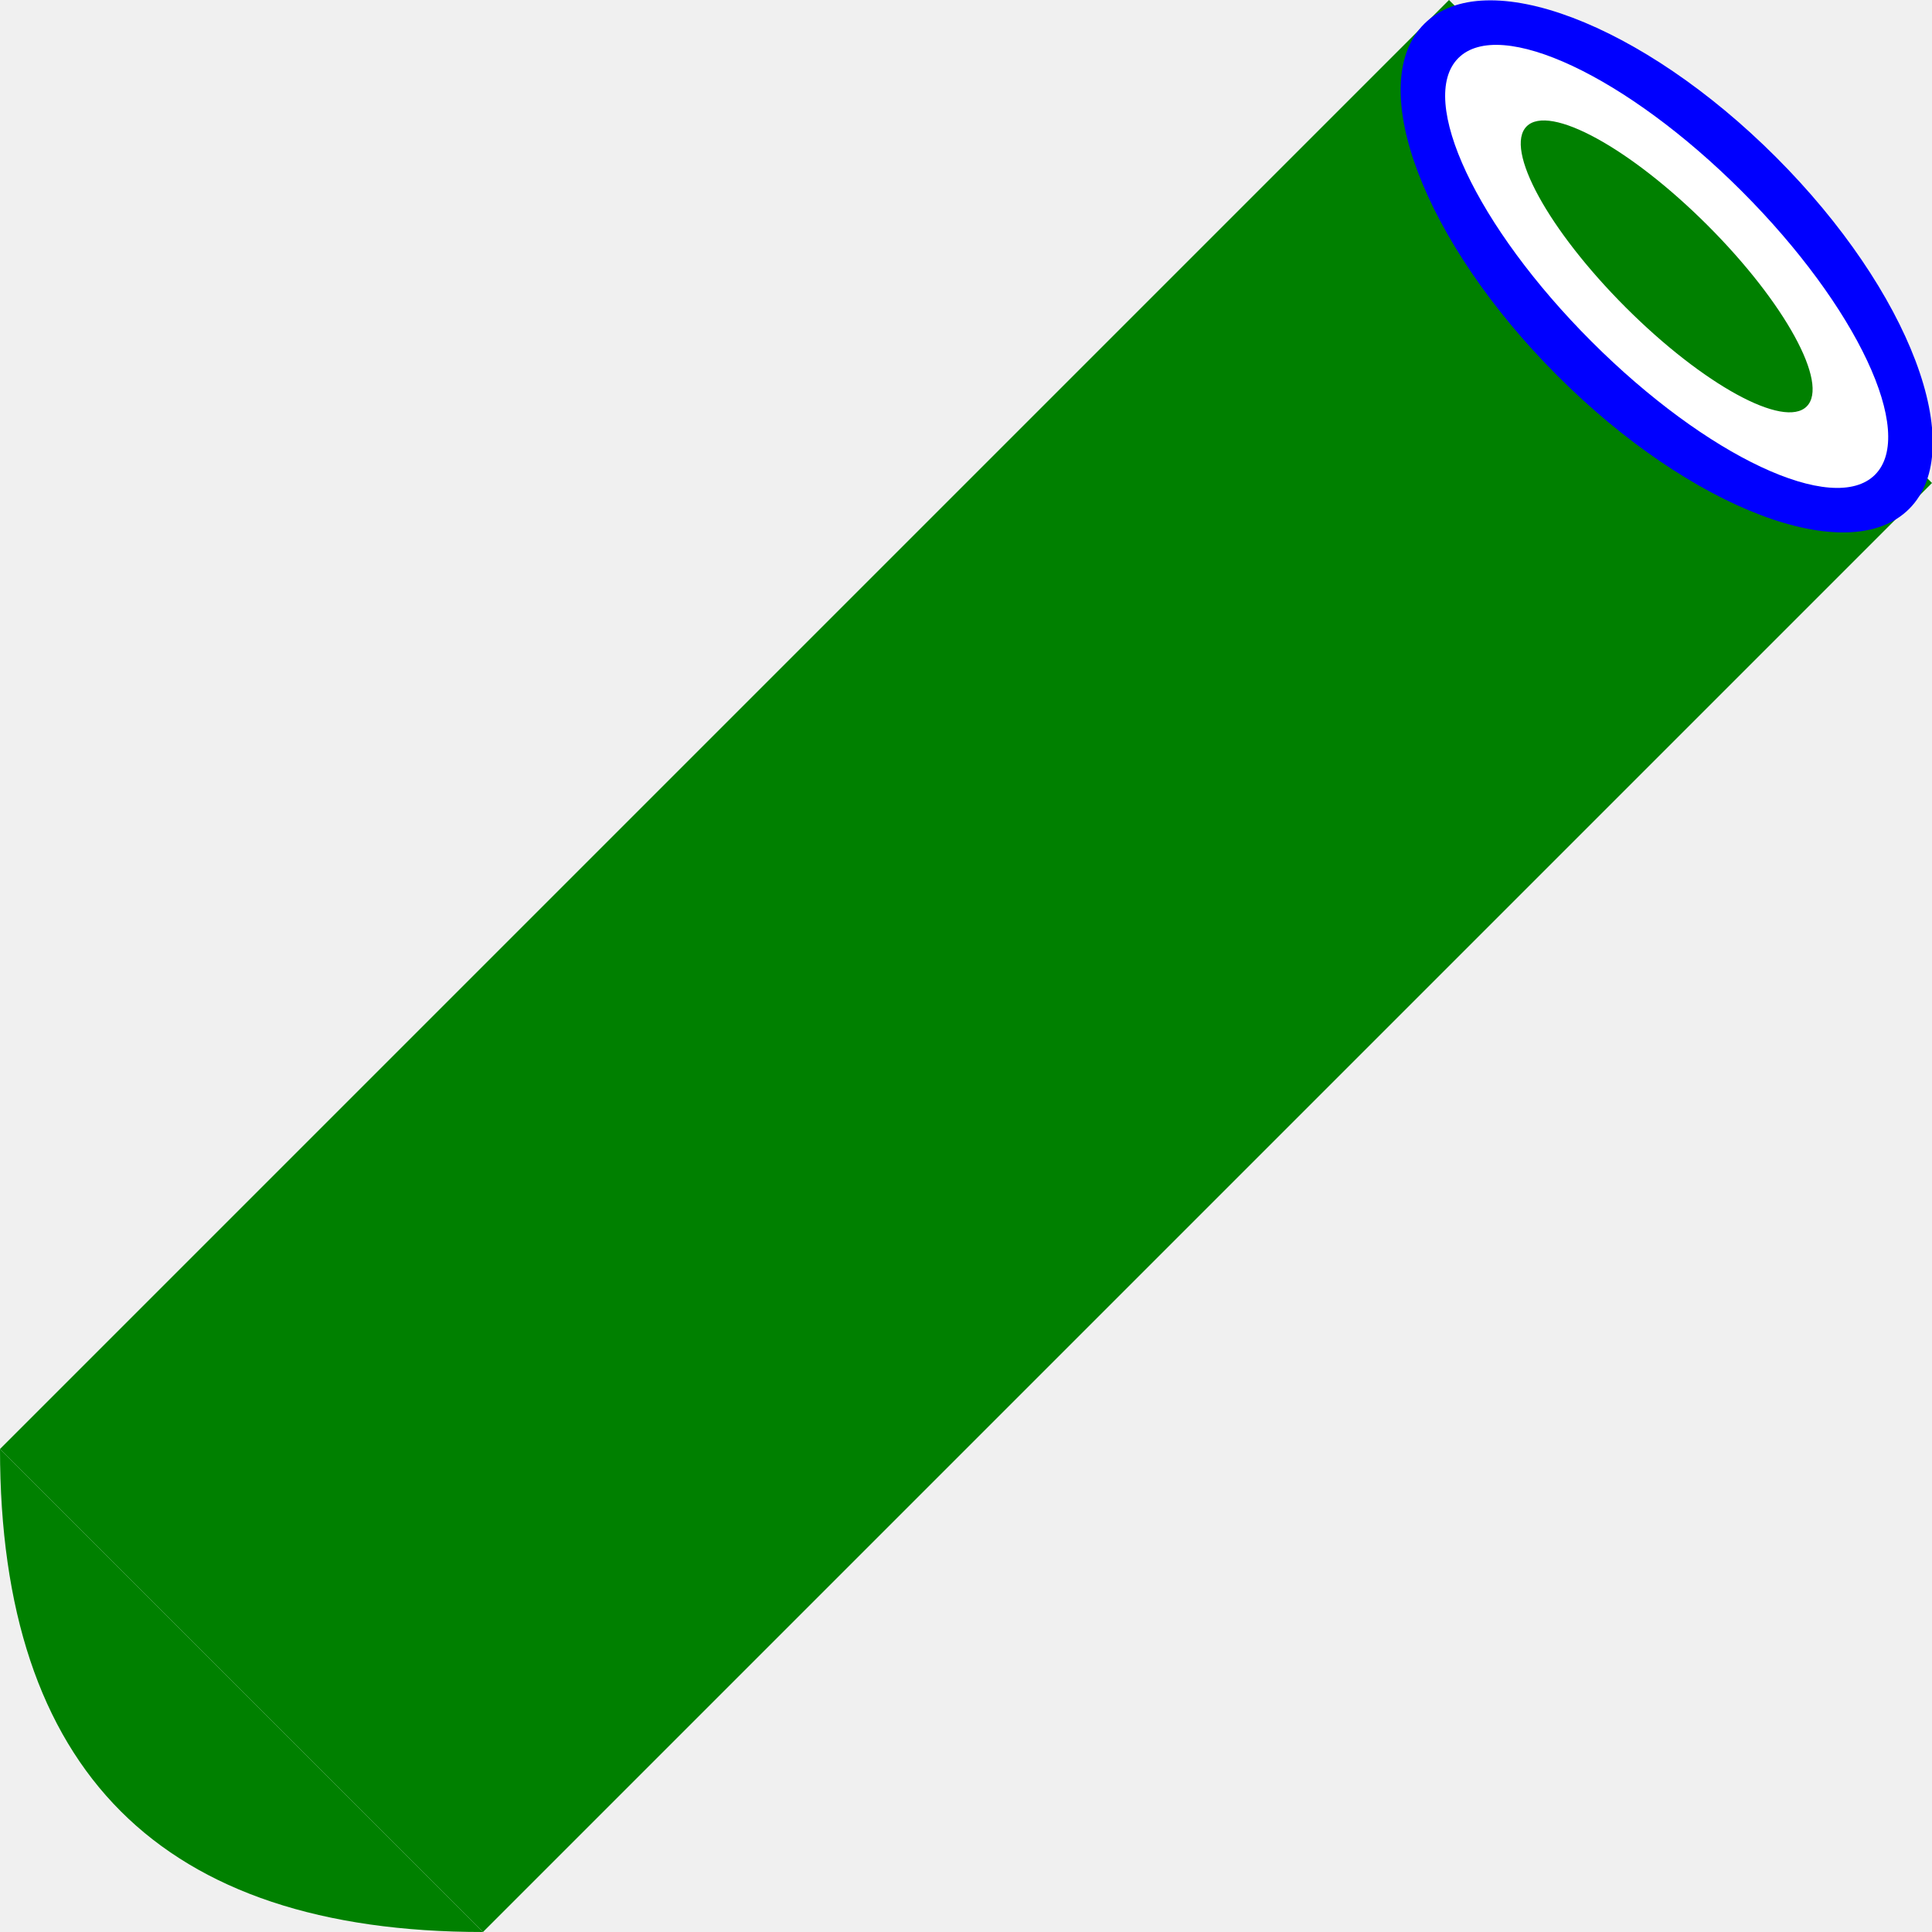
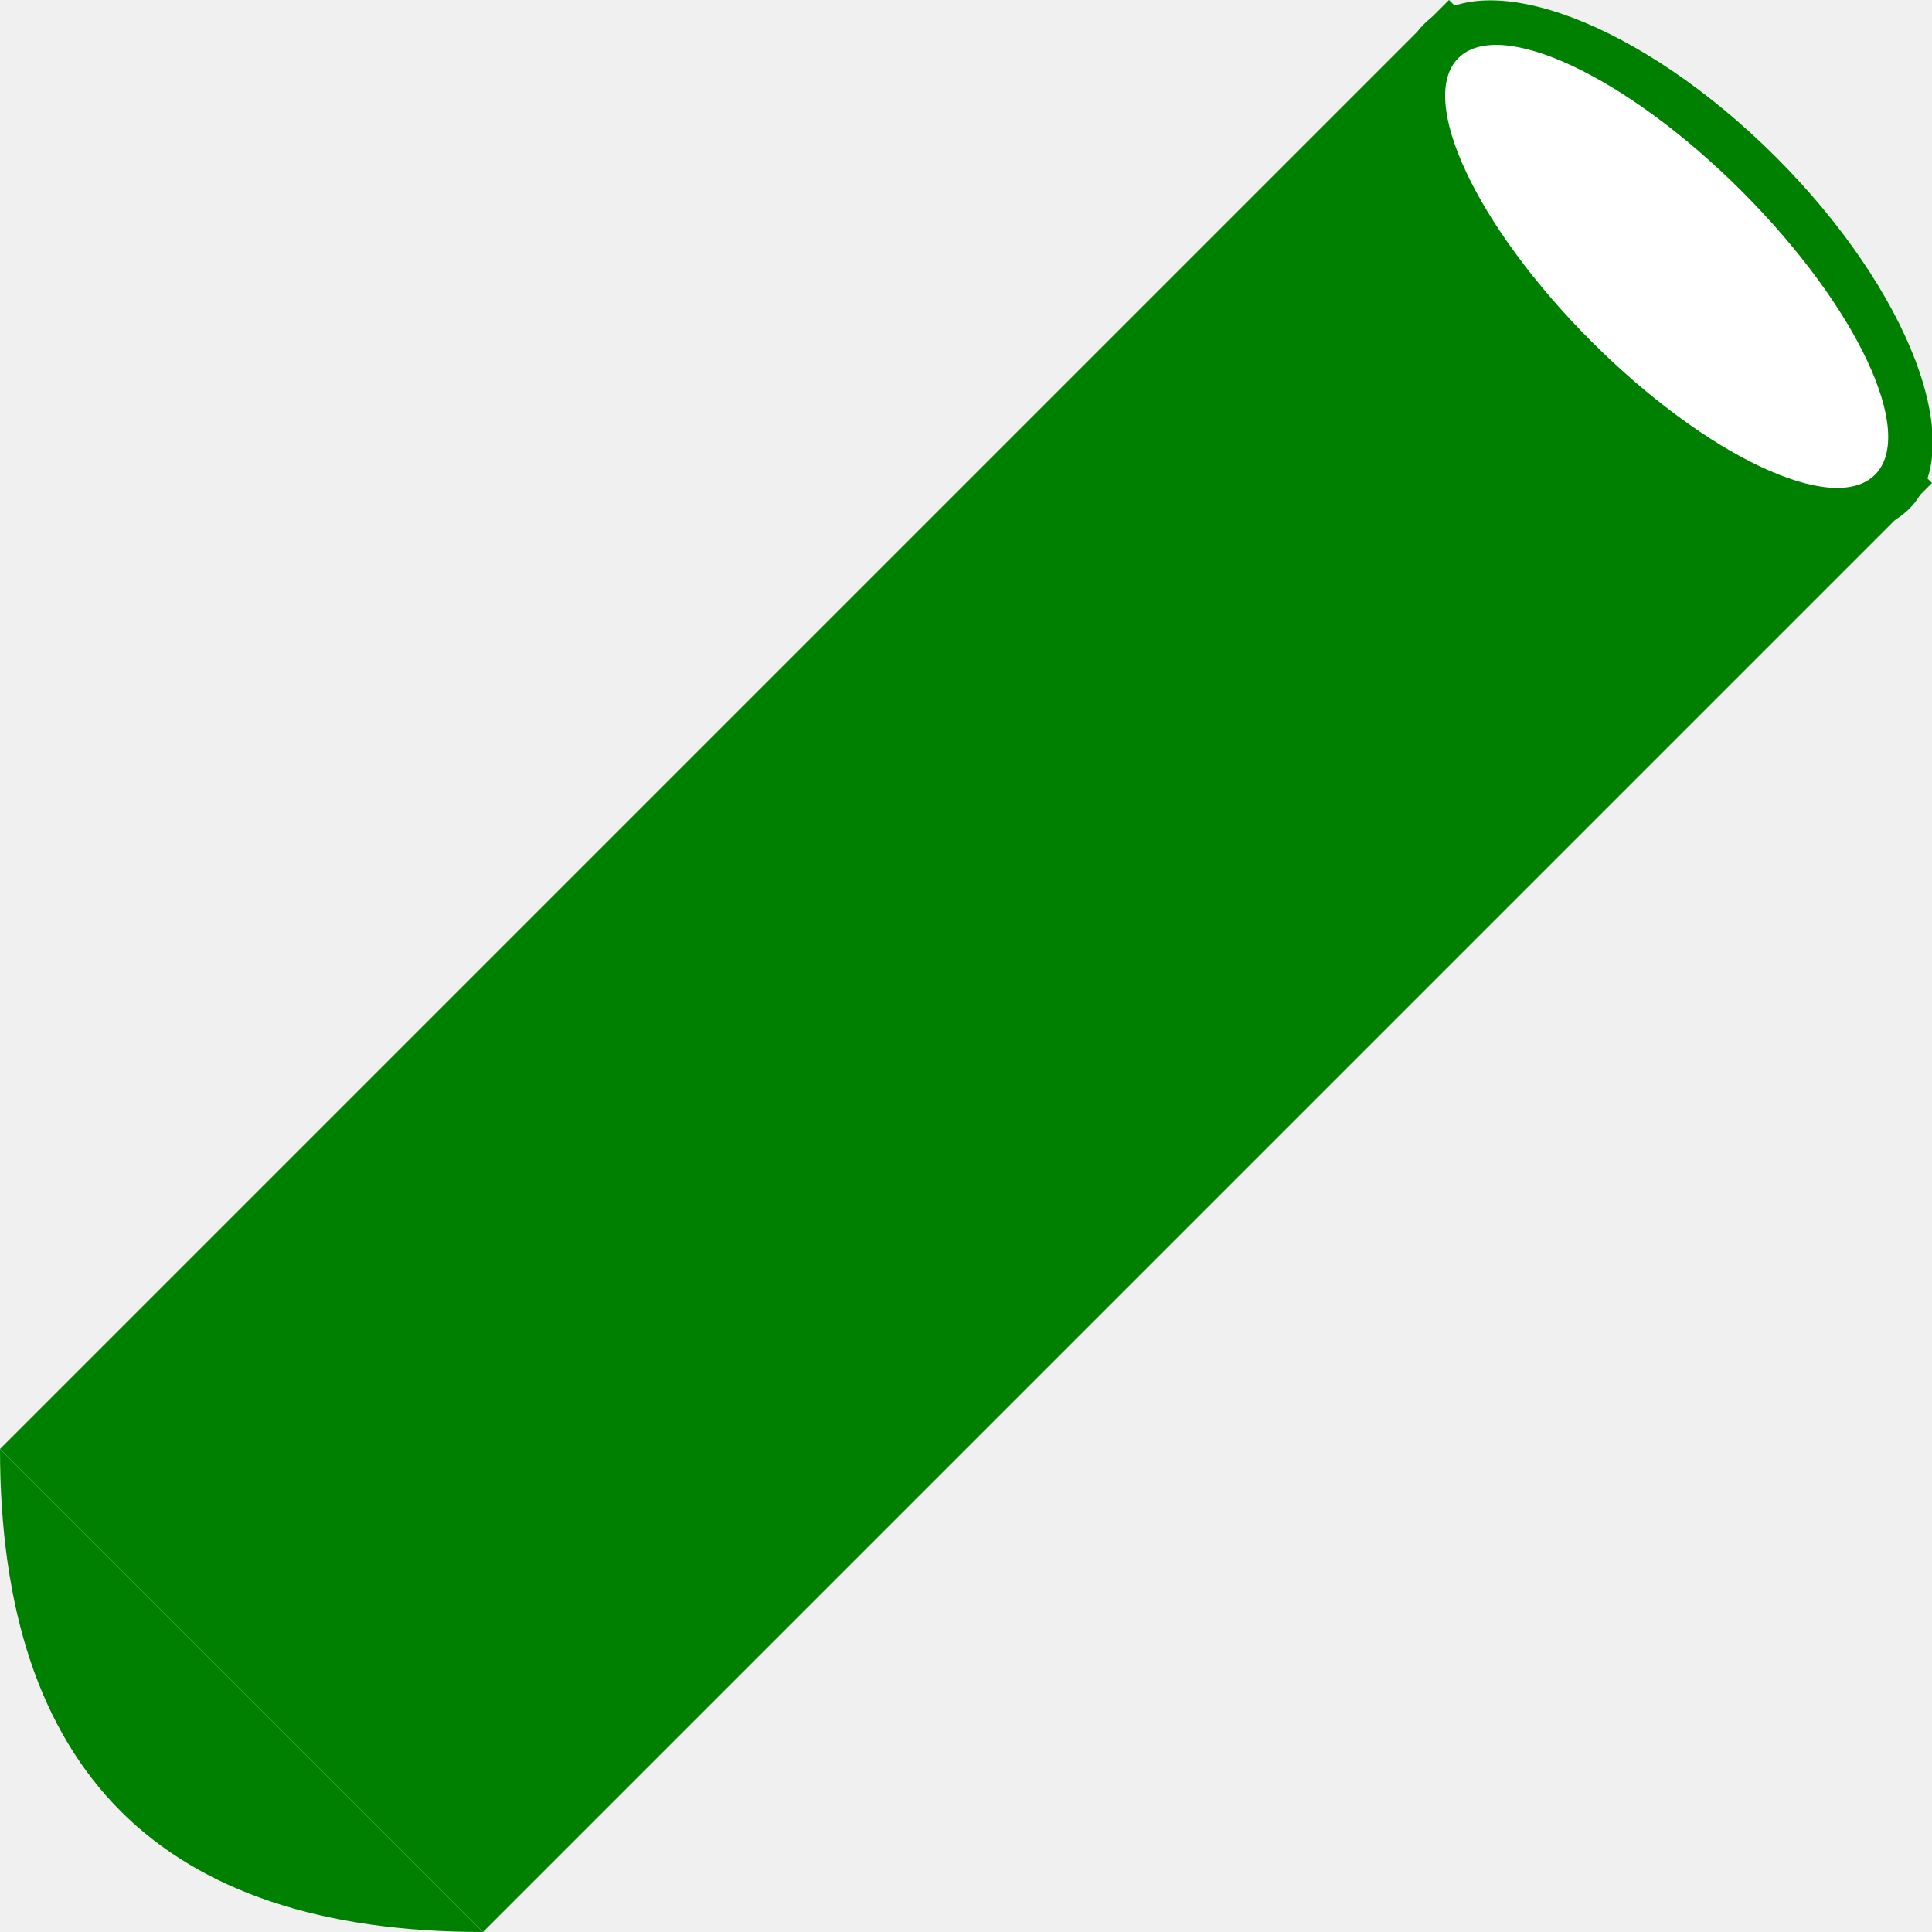
<svg xmlns="http://www.w3.org/2000/svg" viewBox="0 0 400 400">
  <svg viewBox="0 0 400 400">
    <polygon fill="green" points="0,300 300,0 400,100 100,400" />
-     <ellipse cx="283" cy="-205" rx="71" ry="32" transform="rotate(45)" fill="blue" />
+     <ellipse cx="283" cy="-205" rx="71" ry="32" transform="rotate(45)" fill="green" />
    <ellipse cx="283" cy="-205" rx="61" ry="22" transform="rotate(45)" fill="white" />
-     <ellipse cx="283" cy="-205" rx="41" ry="12" transform="rotate(45)" fill="green" />
    <path d="M0 300 Q0 400 100 400" fill="green" />
  </svg>
</svg>
